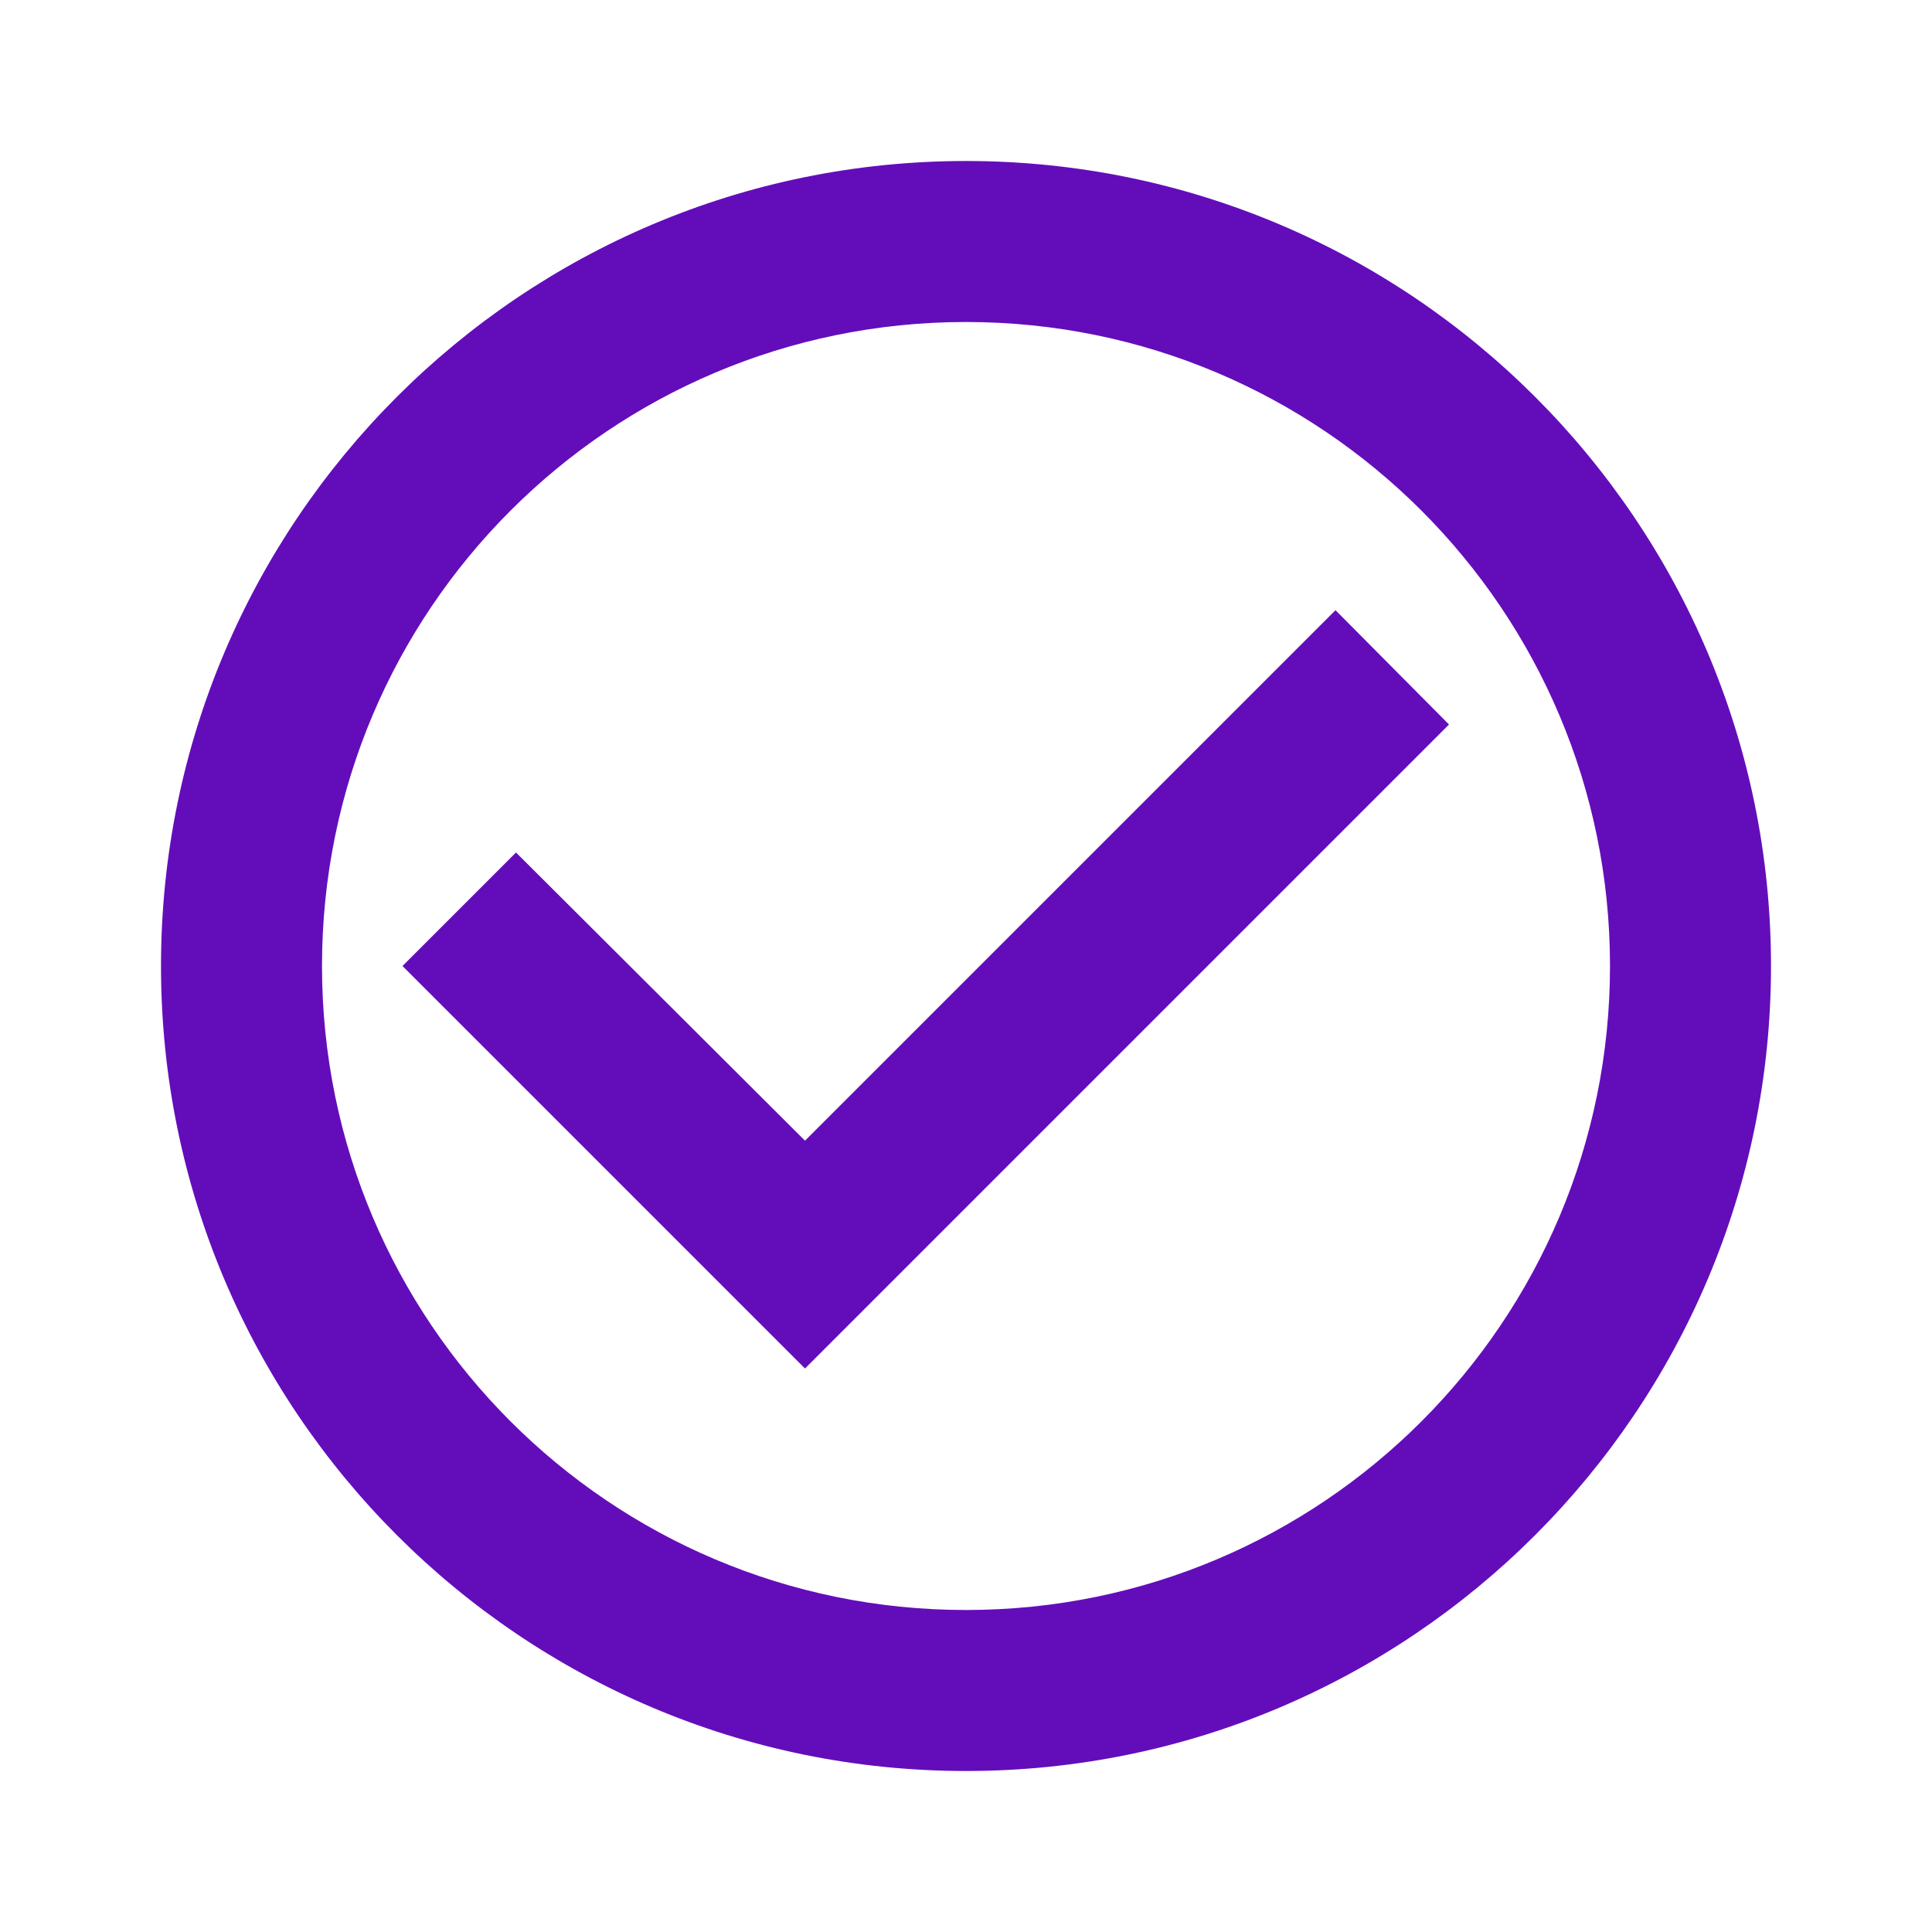
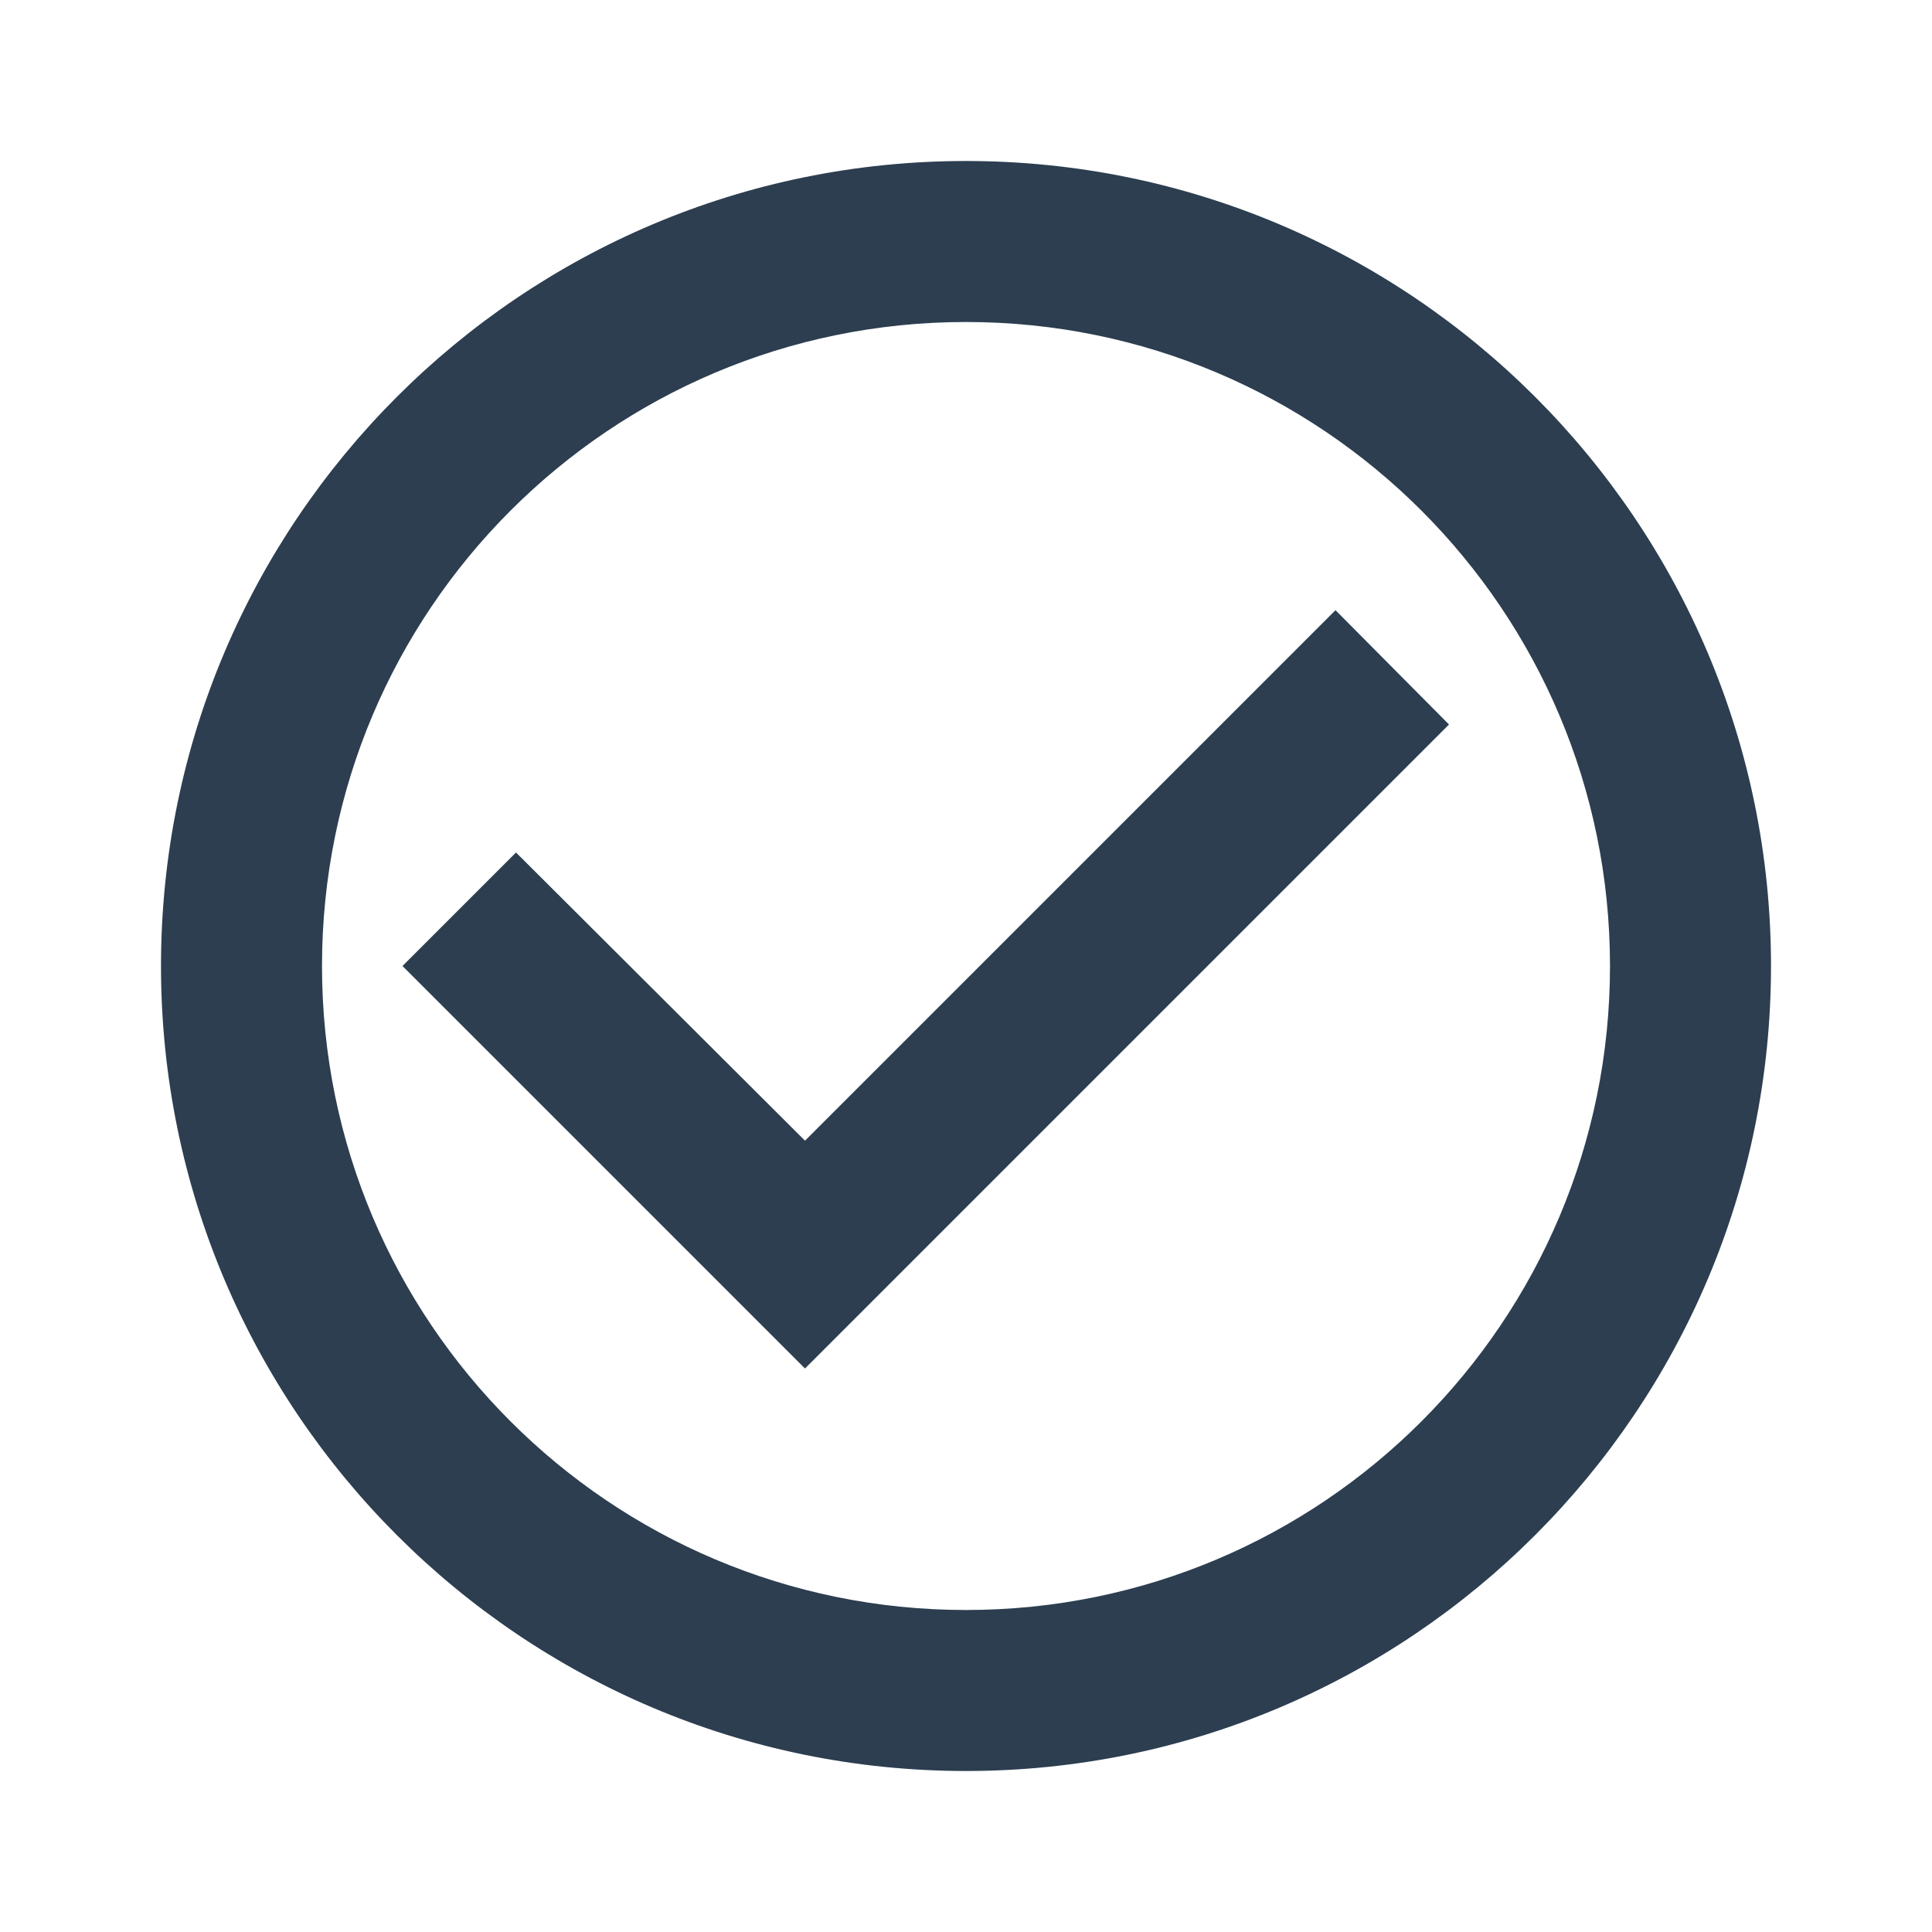
- <svg xmlns="http://www.w3.org/2000/svg" viewBox="0 0 24 24" fill="#630dba" width="18px" height="18px">
+ <svg xmlns="http://www.w3.org/2000/svg" viewBox="0 0 24 24" fill="#2c3e50" width="18px" height="18px">
  <path d="M0 0h24v24H0V0zm0 0h24v24H0V0z" fill="none" />
  <path d="M16.59 7.58L10 14.17l-3.59-3.58L5 12l5 5 8-8zM12 2C6.48 2 2 6.48 2 12s4.48 10 10 10 10-4.48 10-10S17.52 2 12 2zm0 18c-4.42 0-8-3.58-8-8s3.58-8 8-8 8 3.58 8 8-3.58 8-8 8z" />
</svg>
